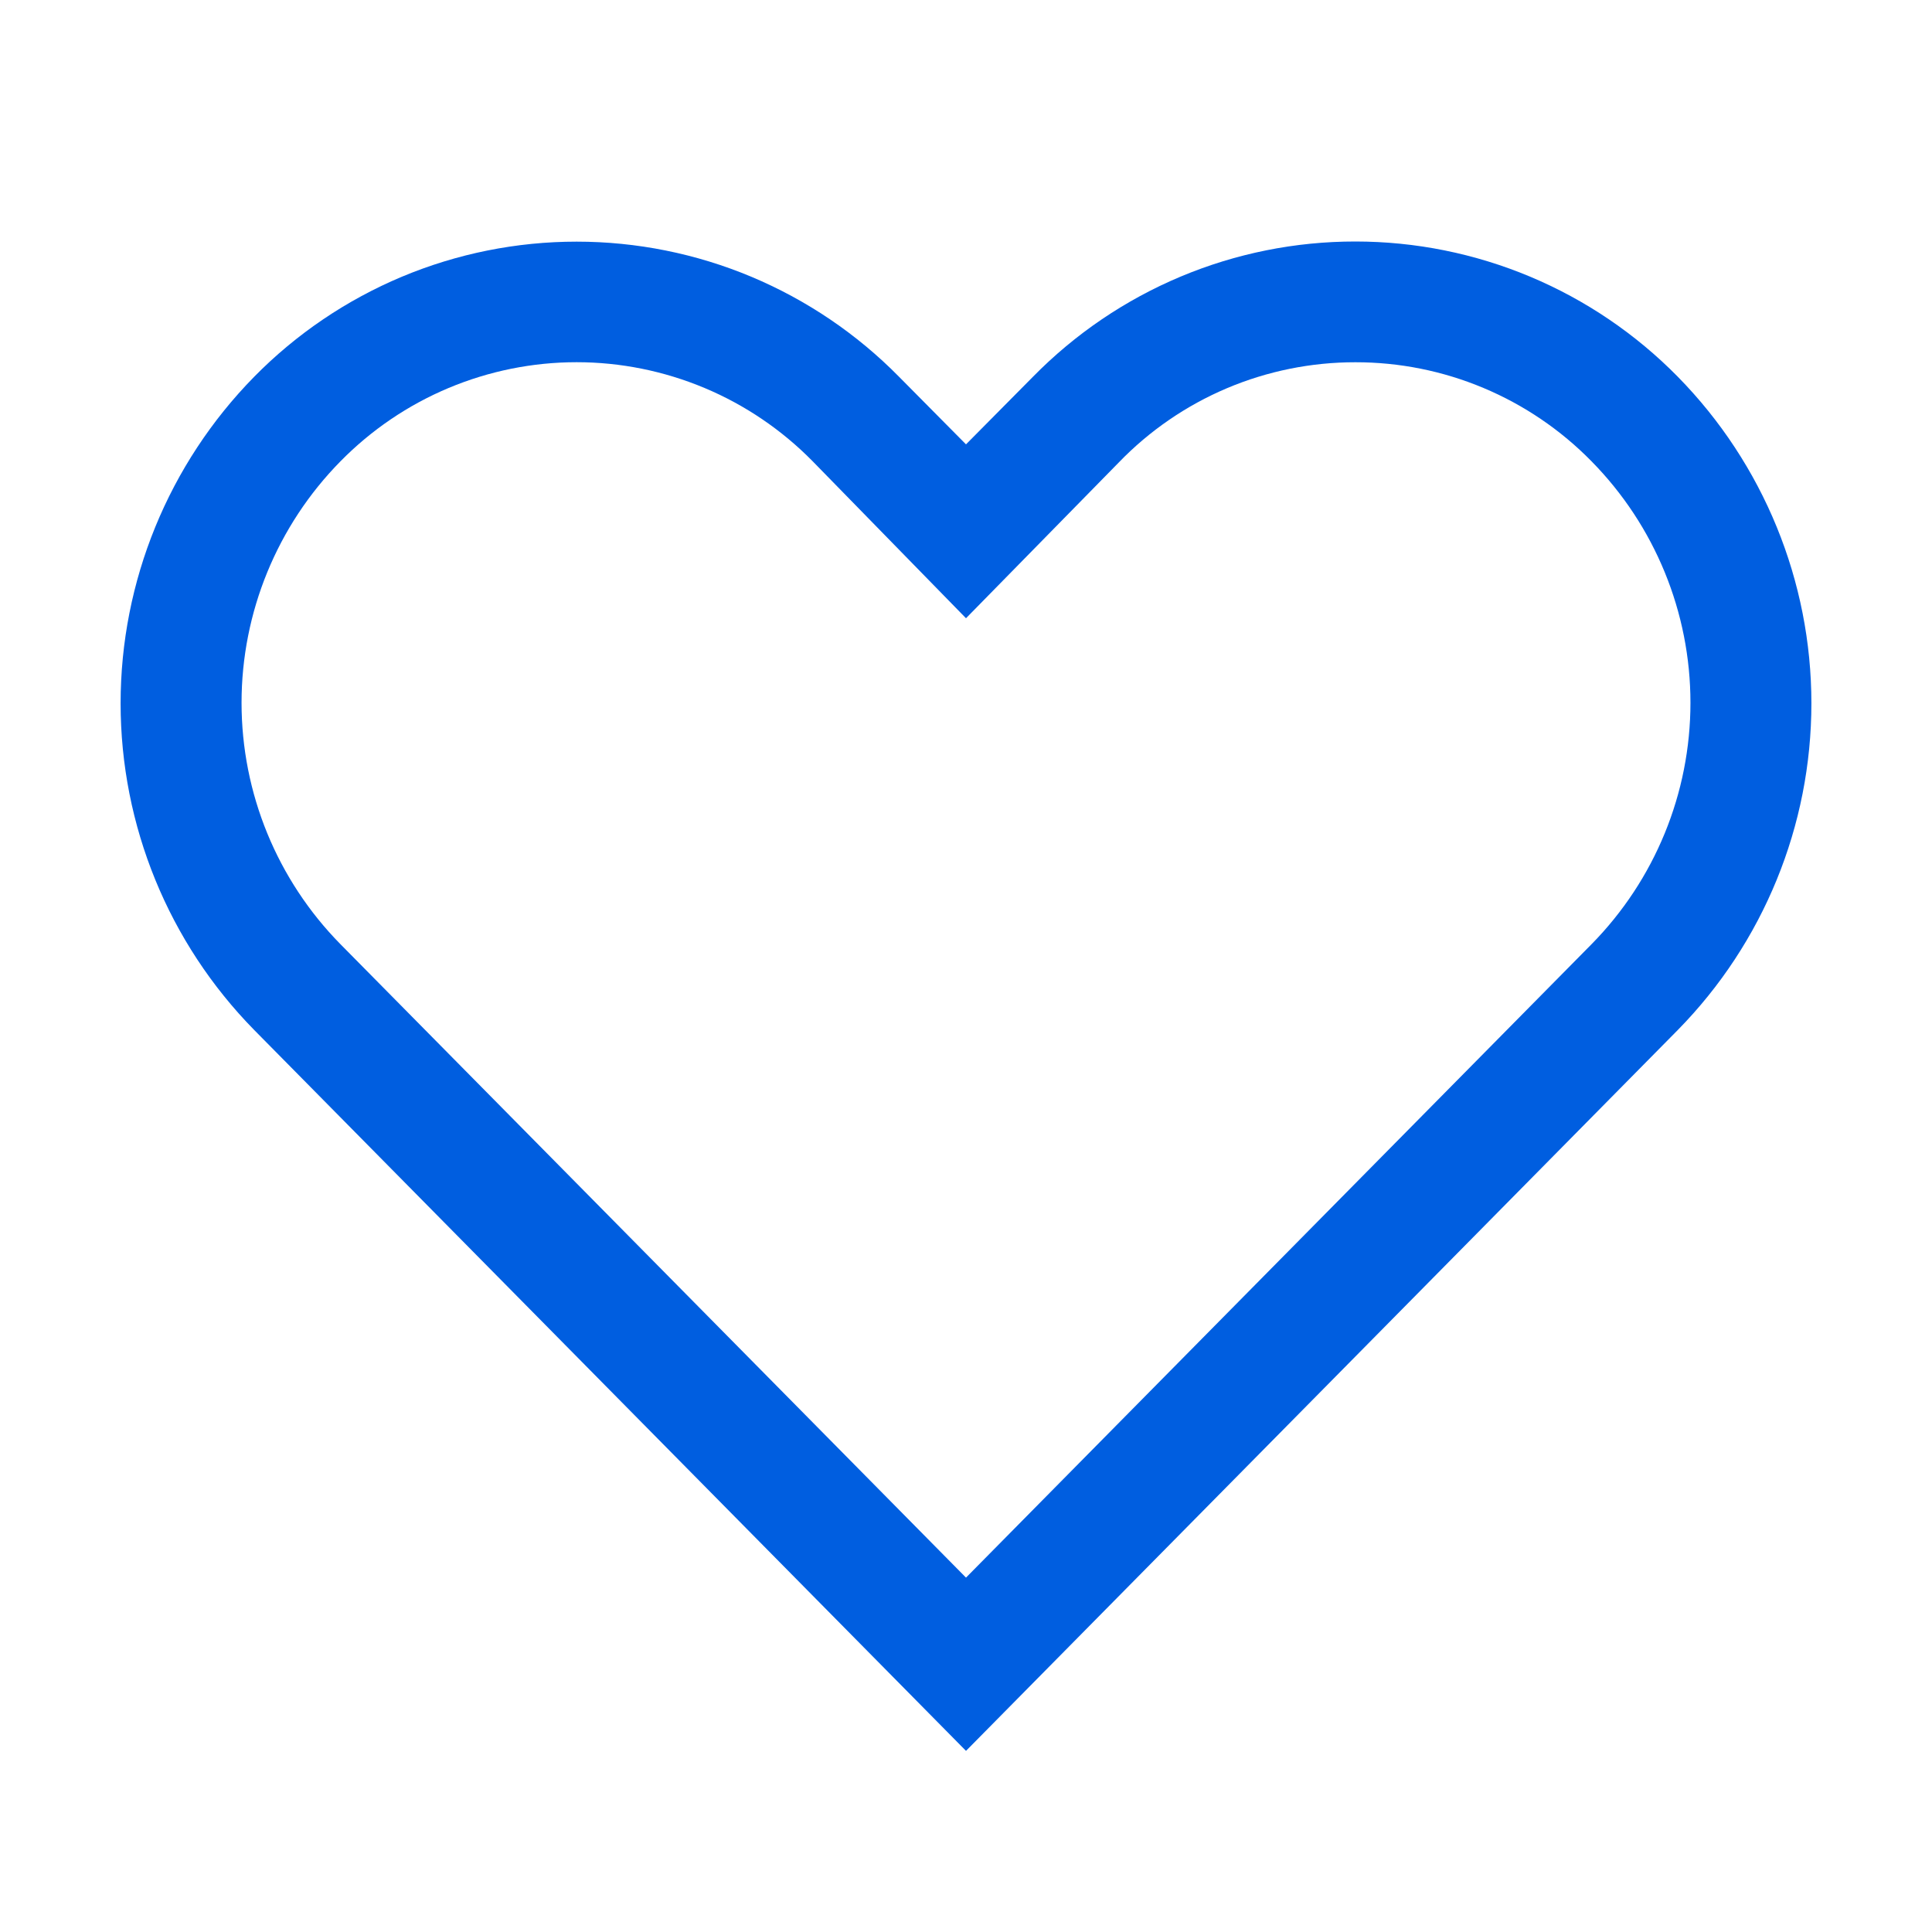
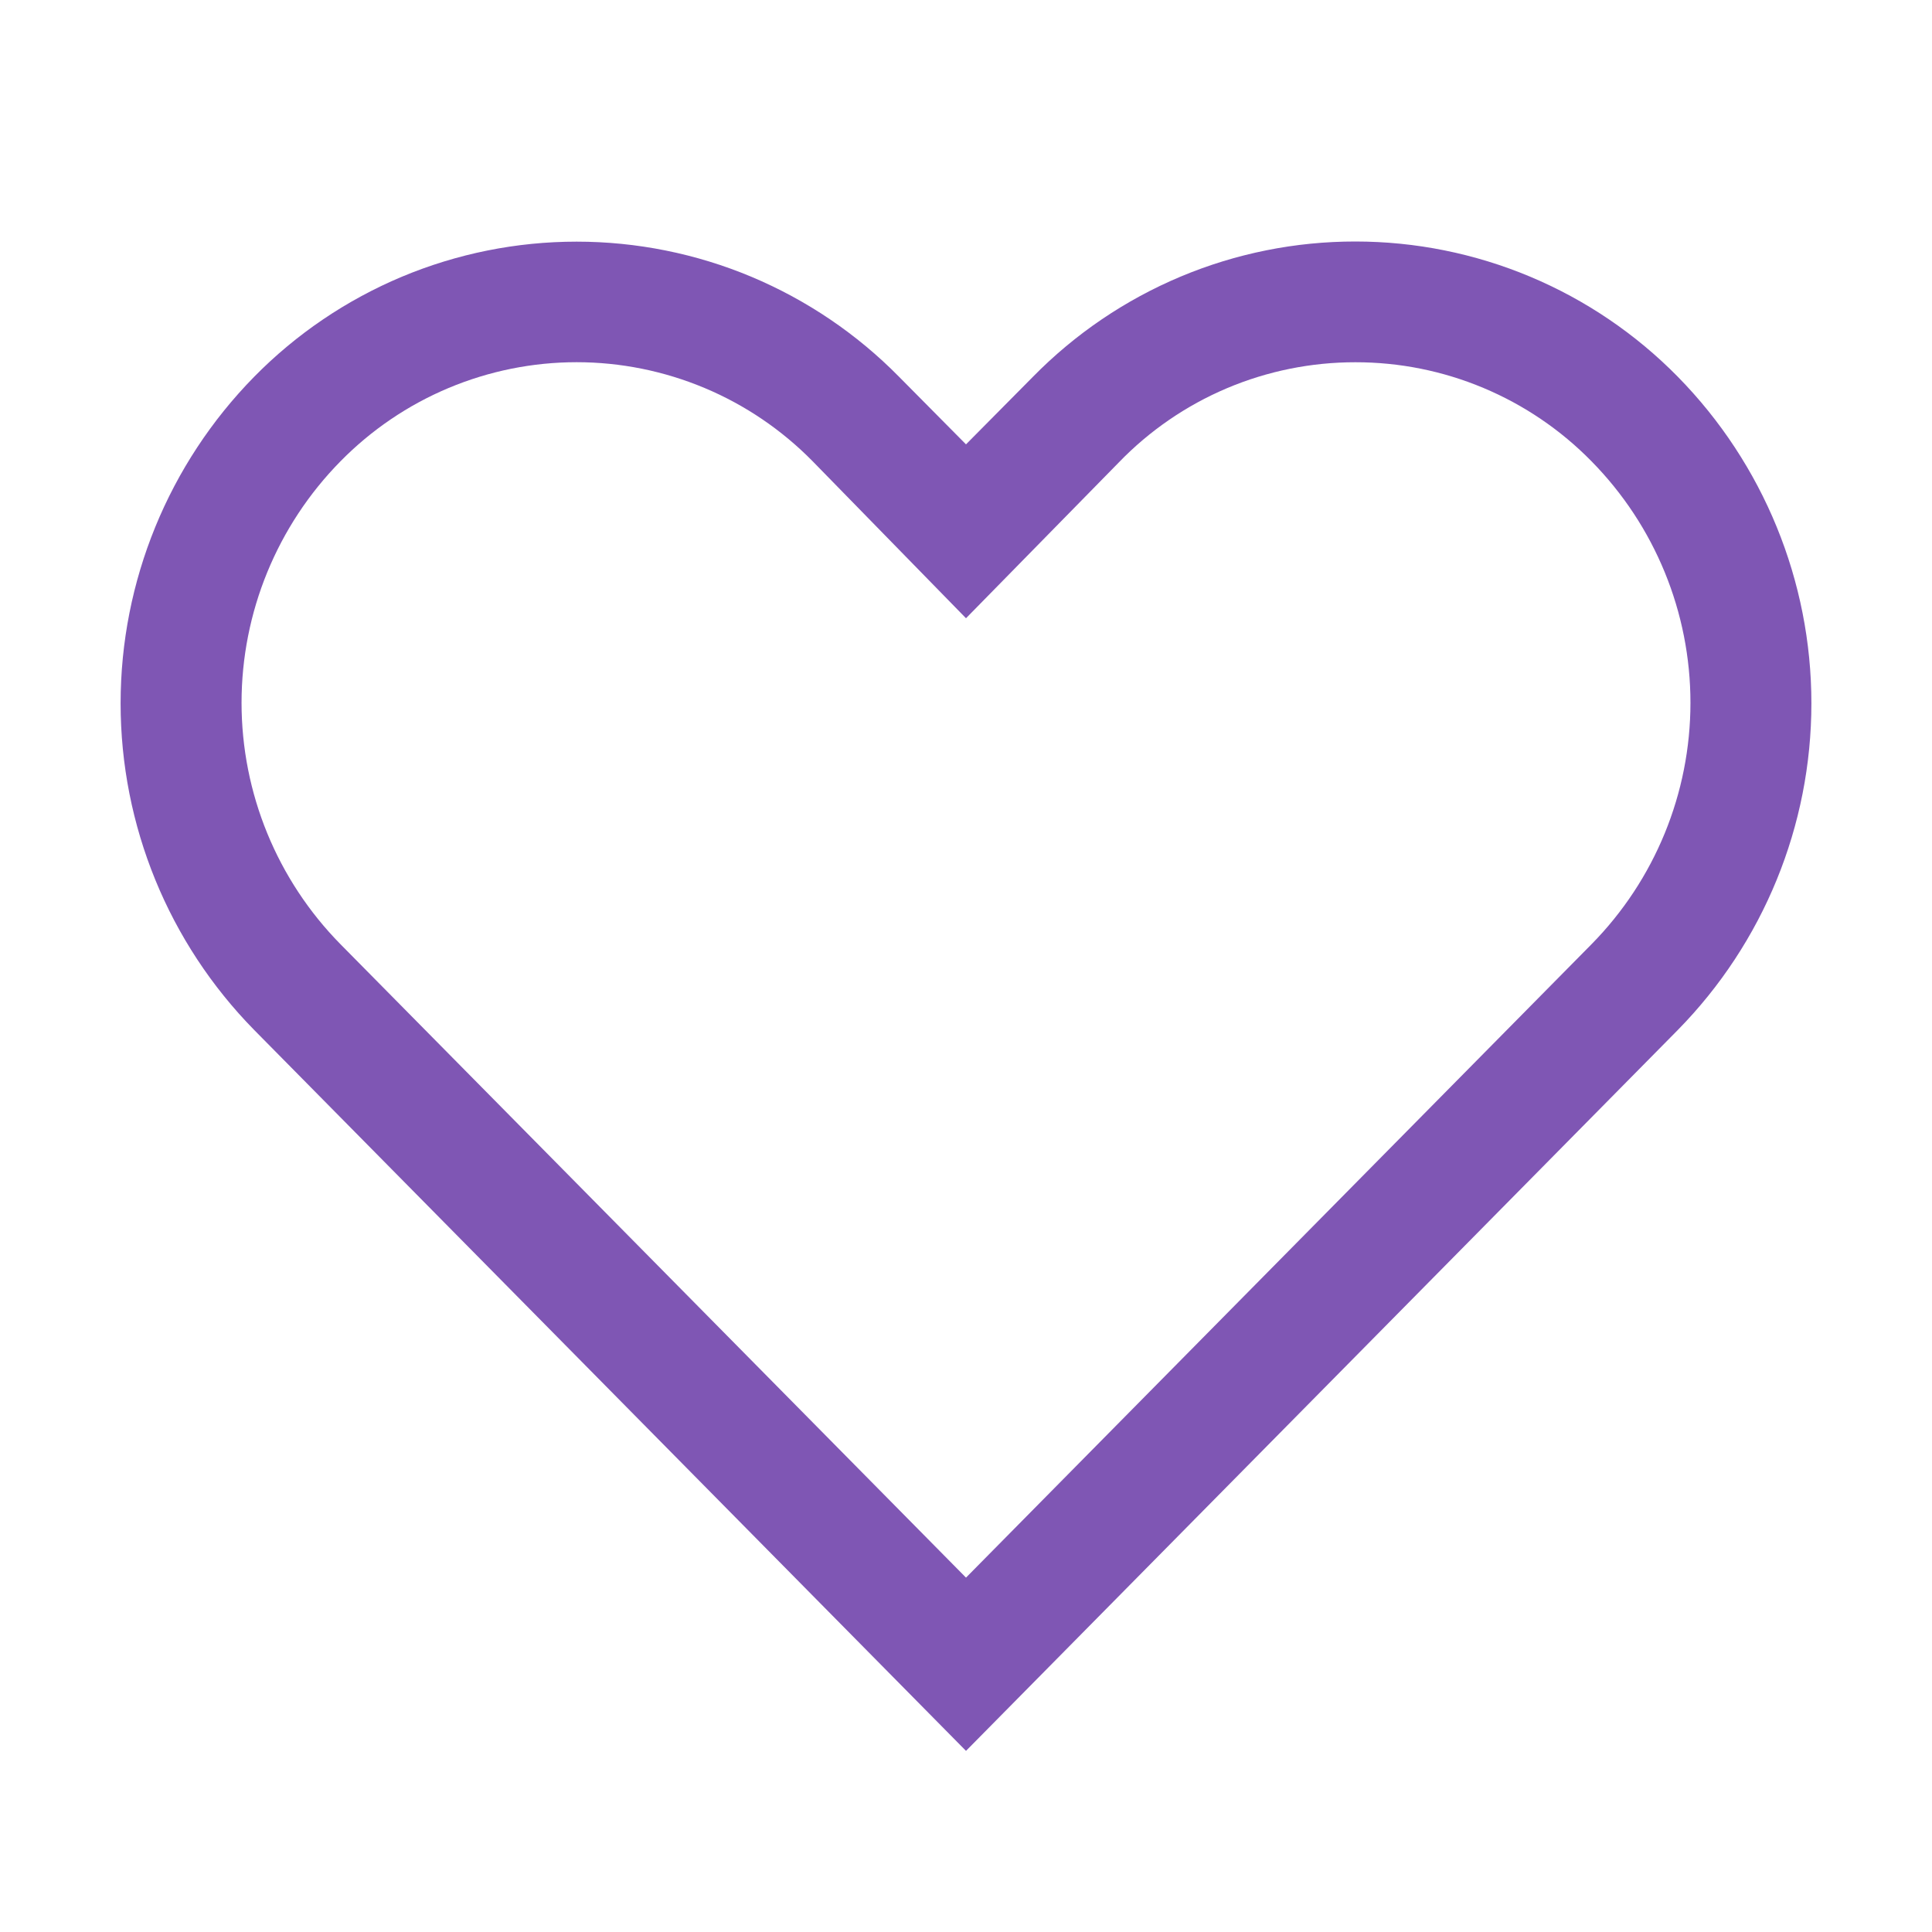
<svg xmlns="http://www.w3.org/2000/svg" width="40" height="40" viewBox="0 0 40 40" fill="none">
-   <path d="M28.062 7.5C28.973 7.499 29.874 7.68 30.713 8.032C31.552 8.384 32.313 8.9 32.95 9.55C34.263 10.883 34.999 12.679 34.999 14.55C34.999 16.421 34.263 18.217 32.95 19.55L20 32.663L7.05 19.55C5.737 18.217 5.001 16.421 5.001 14.55C5.001 12.679 5.737 10.883 7.05 9.55C7.688 8.901 8.448 8.385 9.287 8.033C10.127 7.681 11.027 7.499 11.938 7.499C12.848 7.499 13.748 7.681 14.588 8.033C15.427 8.385 16.187 8.901 16.825 9.55L20 12.8L23.163 9.575C23.798 8.917 24.559 8.395 25.401 8.038C26.243 7.682 27.148 7.499 28.062 7.5ZM28.062 5C26.82 4.999 25.589 5.246 24.443 5.727C23.297 6.208 22.258 6.913 21.387 7.8L20 9.2L18.613 7.8C17.741 6.914 16.702 6.211 15.556 5.73C14.41 5.25 13.18 5.003 11.938 5.003C10.695 5.003 9.465 5.25 8.319 5.73C7.173 6.211 6.134 6.914 5.263 7.8C3.49 9.605 2.497 12.033 2.497 14.562C2.497 17.092 3.49 19.52 5.263 21.325L20 36.25L34.737 21.325C36.51 19.52 37.503 17.092 37.503 14.562C37.503 12.033 36.51 9.605 34.737 7.8C33.866 6.914 32.828 6.21 31.682 5.729C30.535 5.248 29.305 5 28.062 5Z" fill="#005EE0" />
+   <path d="M28.062 7.5C28.973 7.499 29.874 7.68 30.713 8.032C31.552 8.384 32.313 8.9 32.95 9.55C34.263 10.883 34.999 12.679 34.999 14.55C34.999 16.421 34.263 18.217 32.95 19.55L20 32.663L7.05 19.55C5.737 18.217 5.001 16.421 5.001 14.55C5.001 12.679 5.737 10.883 7.05 9.55C7.688 8.901 8.448 8.385 9.287 8.033C10.127 7.681 11.027 7.499 11.938 7.499C12.848 7.499 13.748 7.681 14.588 8.033C15.427 8.385 16.187 8.901 16.825 9.55L20 12.8L23.163 9.575C23.798 8.917 24.559 8.395 25.401 8.038C26.243 7.682 27.148 7.499 28.062 7.5ZM28.062 5C26.82 4.999 25.589 5.246 24.443 5.727C23.297 6.208 22.258 6.913 21.387 7.8L20 9.2L18.613 7.8C17.741 6.914 16.702 6.211 15.556 5.73C14.41 5.25 13.18 5.003 11.938 5.003C10.695 5.003 9.465 5.25 8.319 5.73C7.173 6.211 6.134 6.914 5.263 7.8C3.49 9.605 2.497 12.033 2.497 14.562C2.497 17.092 3.49 19.52 5.263 21.325L20 36.25L34.737 21.325C36.51 19.52 37.503 17.092 37.503 14.562C37.503 12.033 36.51 9.605 34.737 7.8C33.866 6.914 32.828 6.21 31.682 5.729C30.535 5.248 29.305 5 28.062 5Z" fill="#7F56B4" />
</svg>
